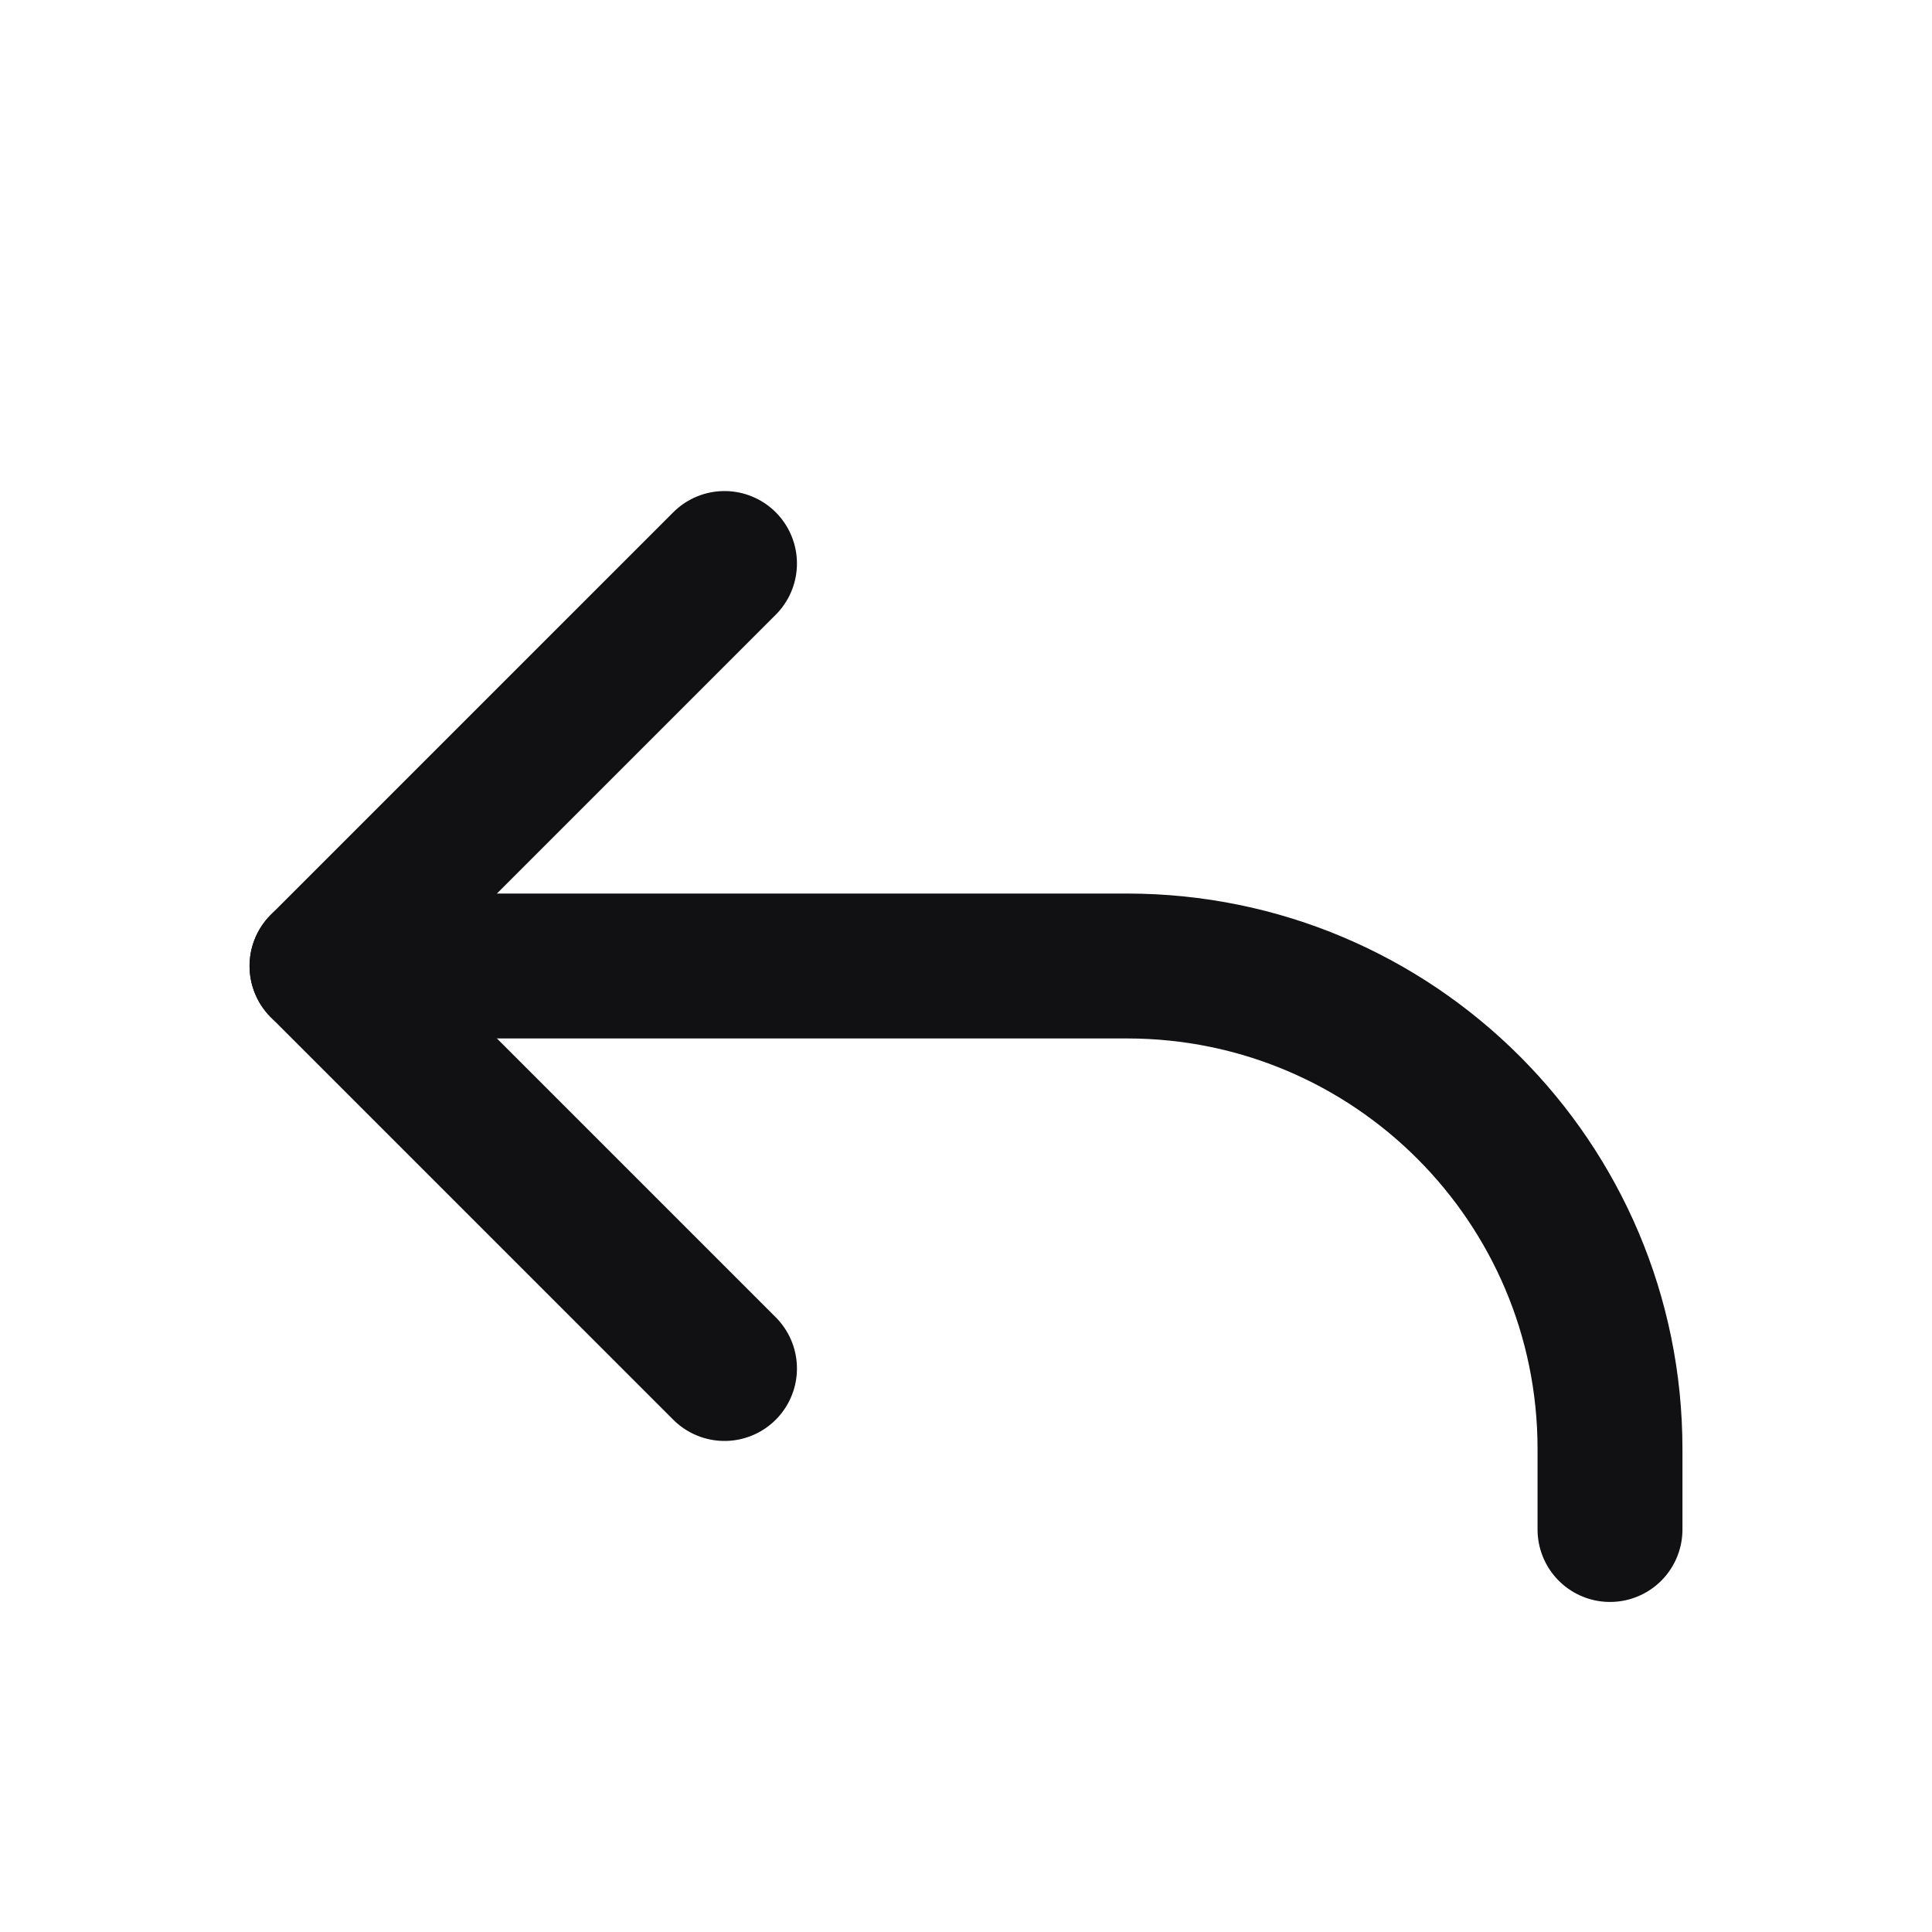
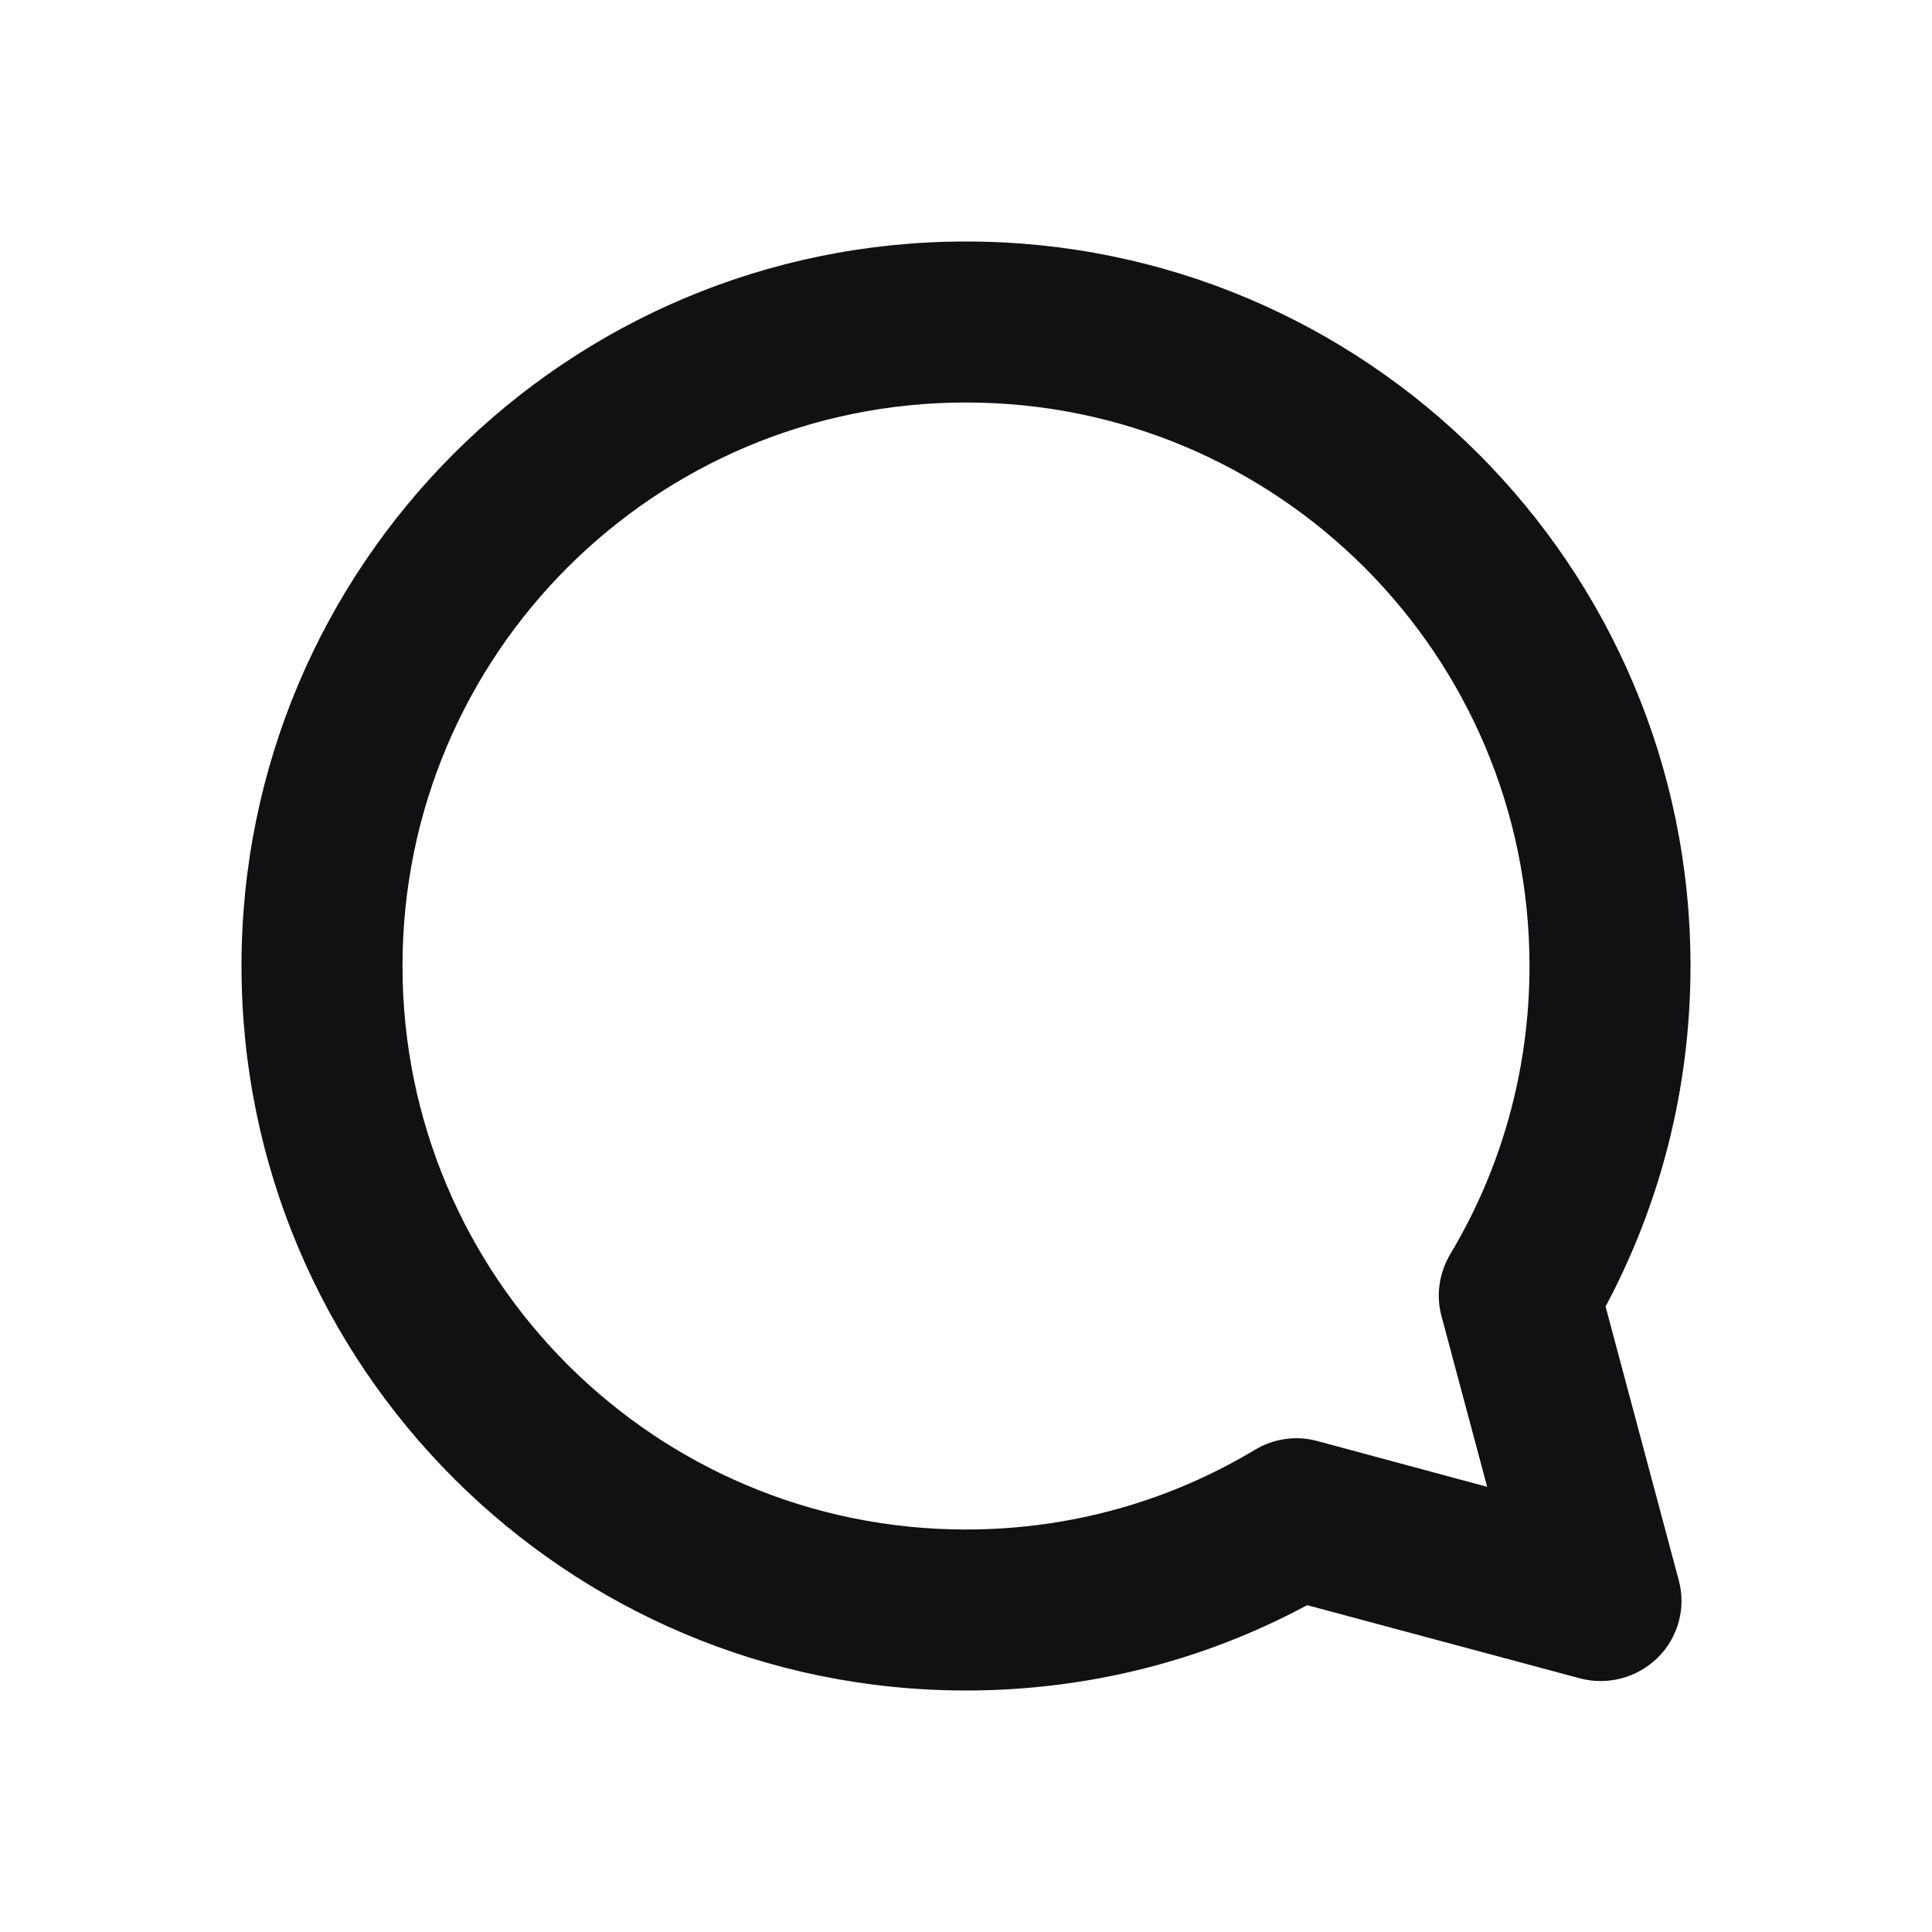
- <svg xmlns="http://www.w3.org/2000/svg" viewBox="0 0 24 24" width="24" height="24" fill="none" stroke="#111114" stroke-width="1.8" stroke-linecap="round" stroke-linejoin="round">
-   <path d="M9 7L4 12l5 5" />
-   <path d="M4 12h10a6 6 0 0 1 6 6v1" />
+ <svg xmlns="http://www.w3.org/2000/svg" viewBox="0 0 24 24" width="24" height="24">
+   <g transform="translate(-504 -1087)">
+     <path d="M516 1092C512.134 1092 509 1095.13 509 1099C509 1102.87 512.134 1106 516 1106C517.314 1106 518.54 1105.64 519.589 1105.01C519.821 1104.87 520.1 1104.83 520.361 1104.9L522.474 1105.47L521.907 1103.35C521.837 1103.09 521.876 1102.82 522.015 1102.58C522.64 1101.54 523 1100.31 523 1099C523 1095.13 519.866 1092 516 1092ZM507 1099C507 1094.03 511.029 1090 516 1090C520.971 1090 525 1094.03 525 1099C525 1100.53 524.618 1101.97 523.945 1103.23L524.854 1106.63C524.947 1106.97 524.848 1107.34 524.595 1107.59C524.343 1107.84 523.975 1107.94 523.63 1107.85L520.238 1106.94C518.974 1107.62 517.531 1108 516 1108C511.029 1108 507 1103.97 507 1099Z" fill="#111114" fill-rule="evenodd" />
+   </g>
</svg>
